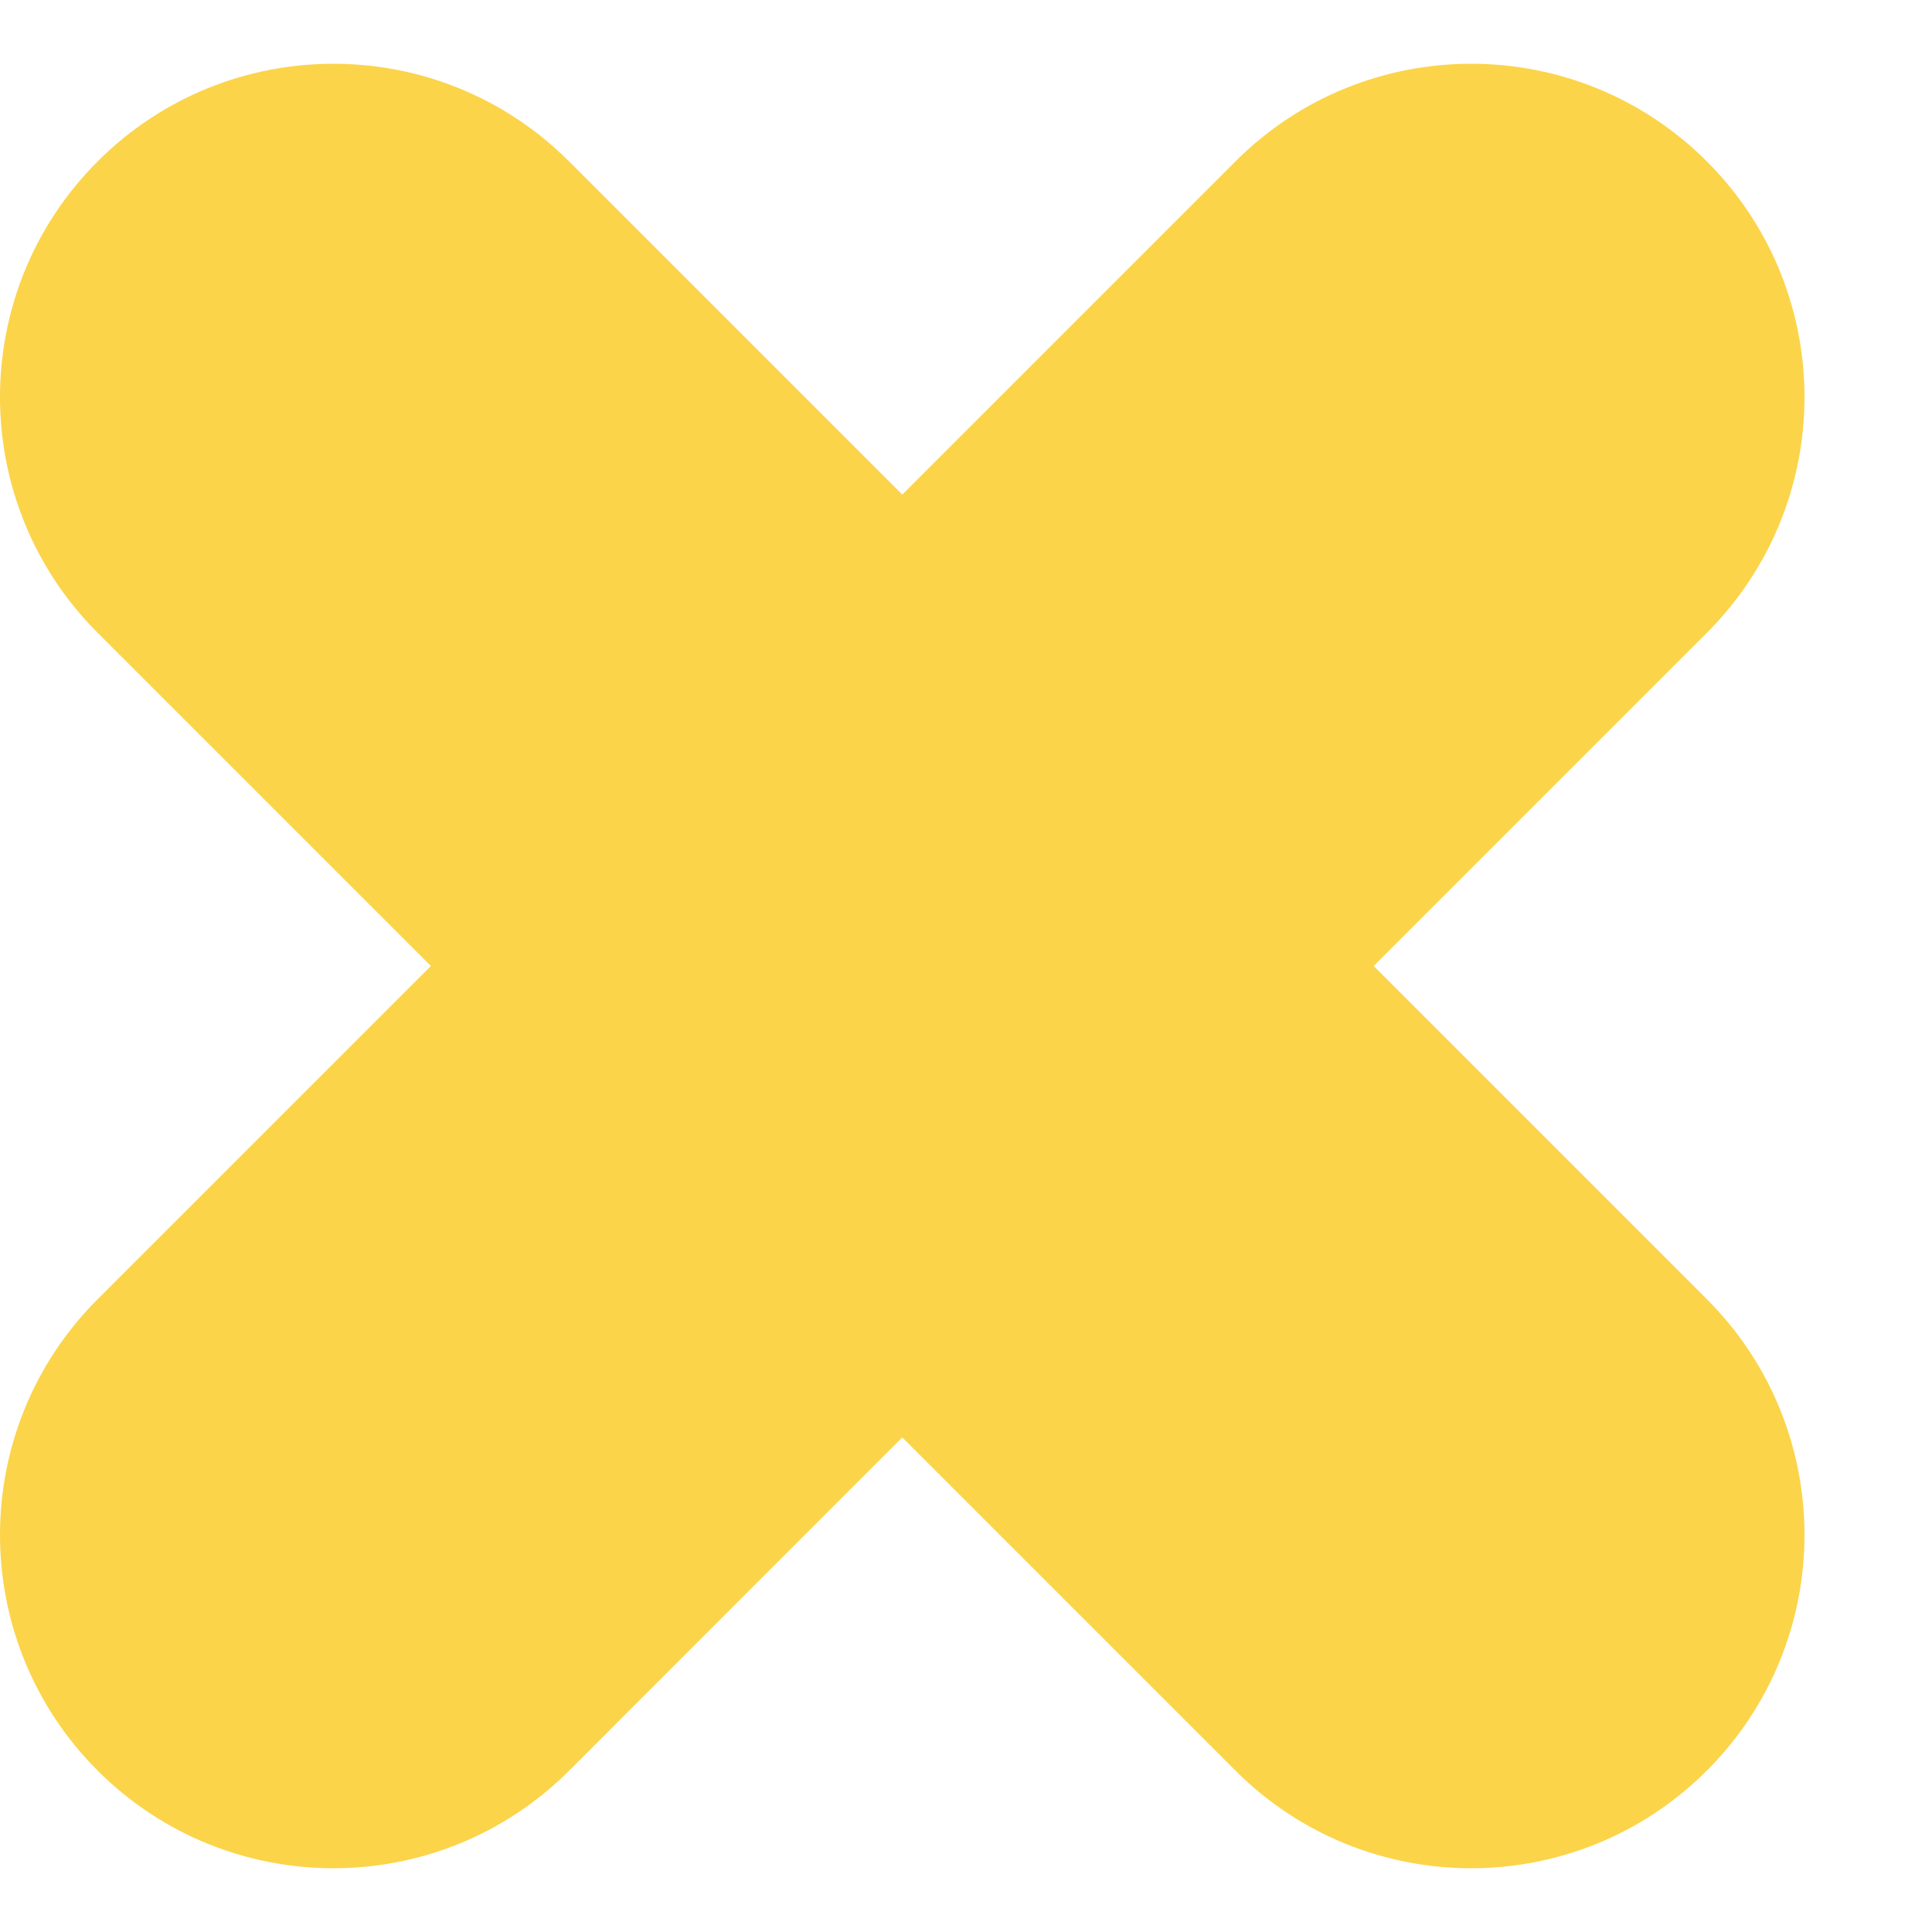
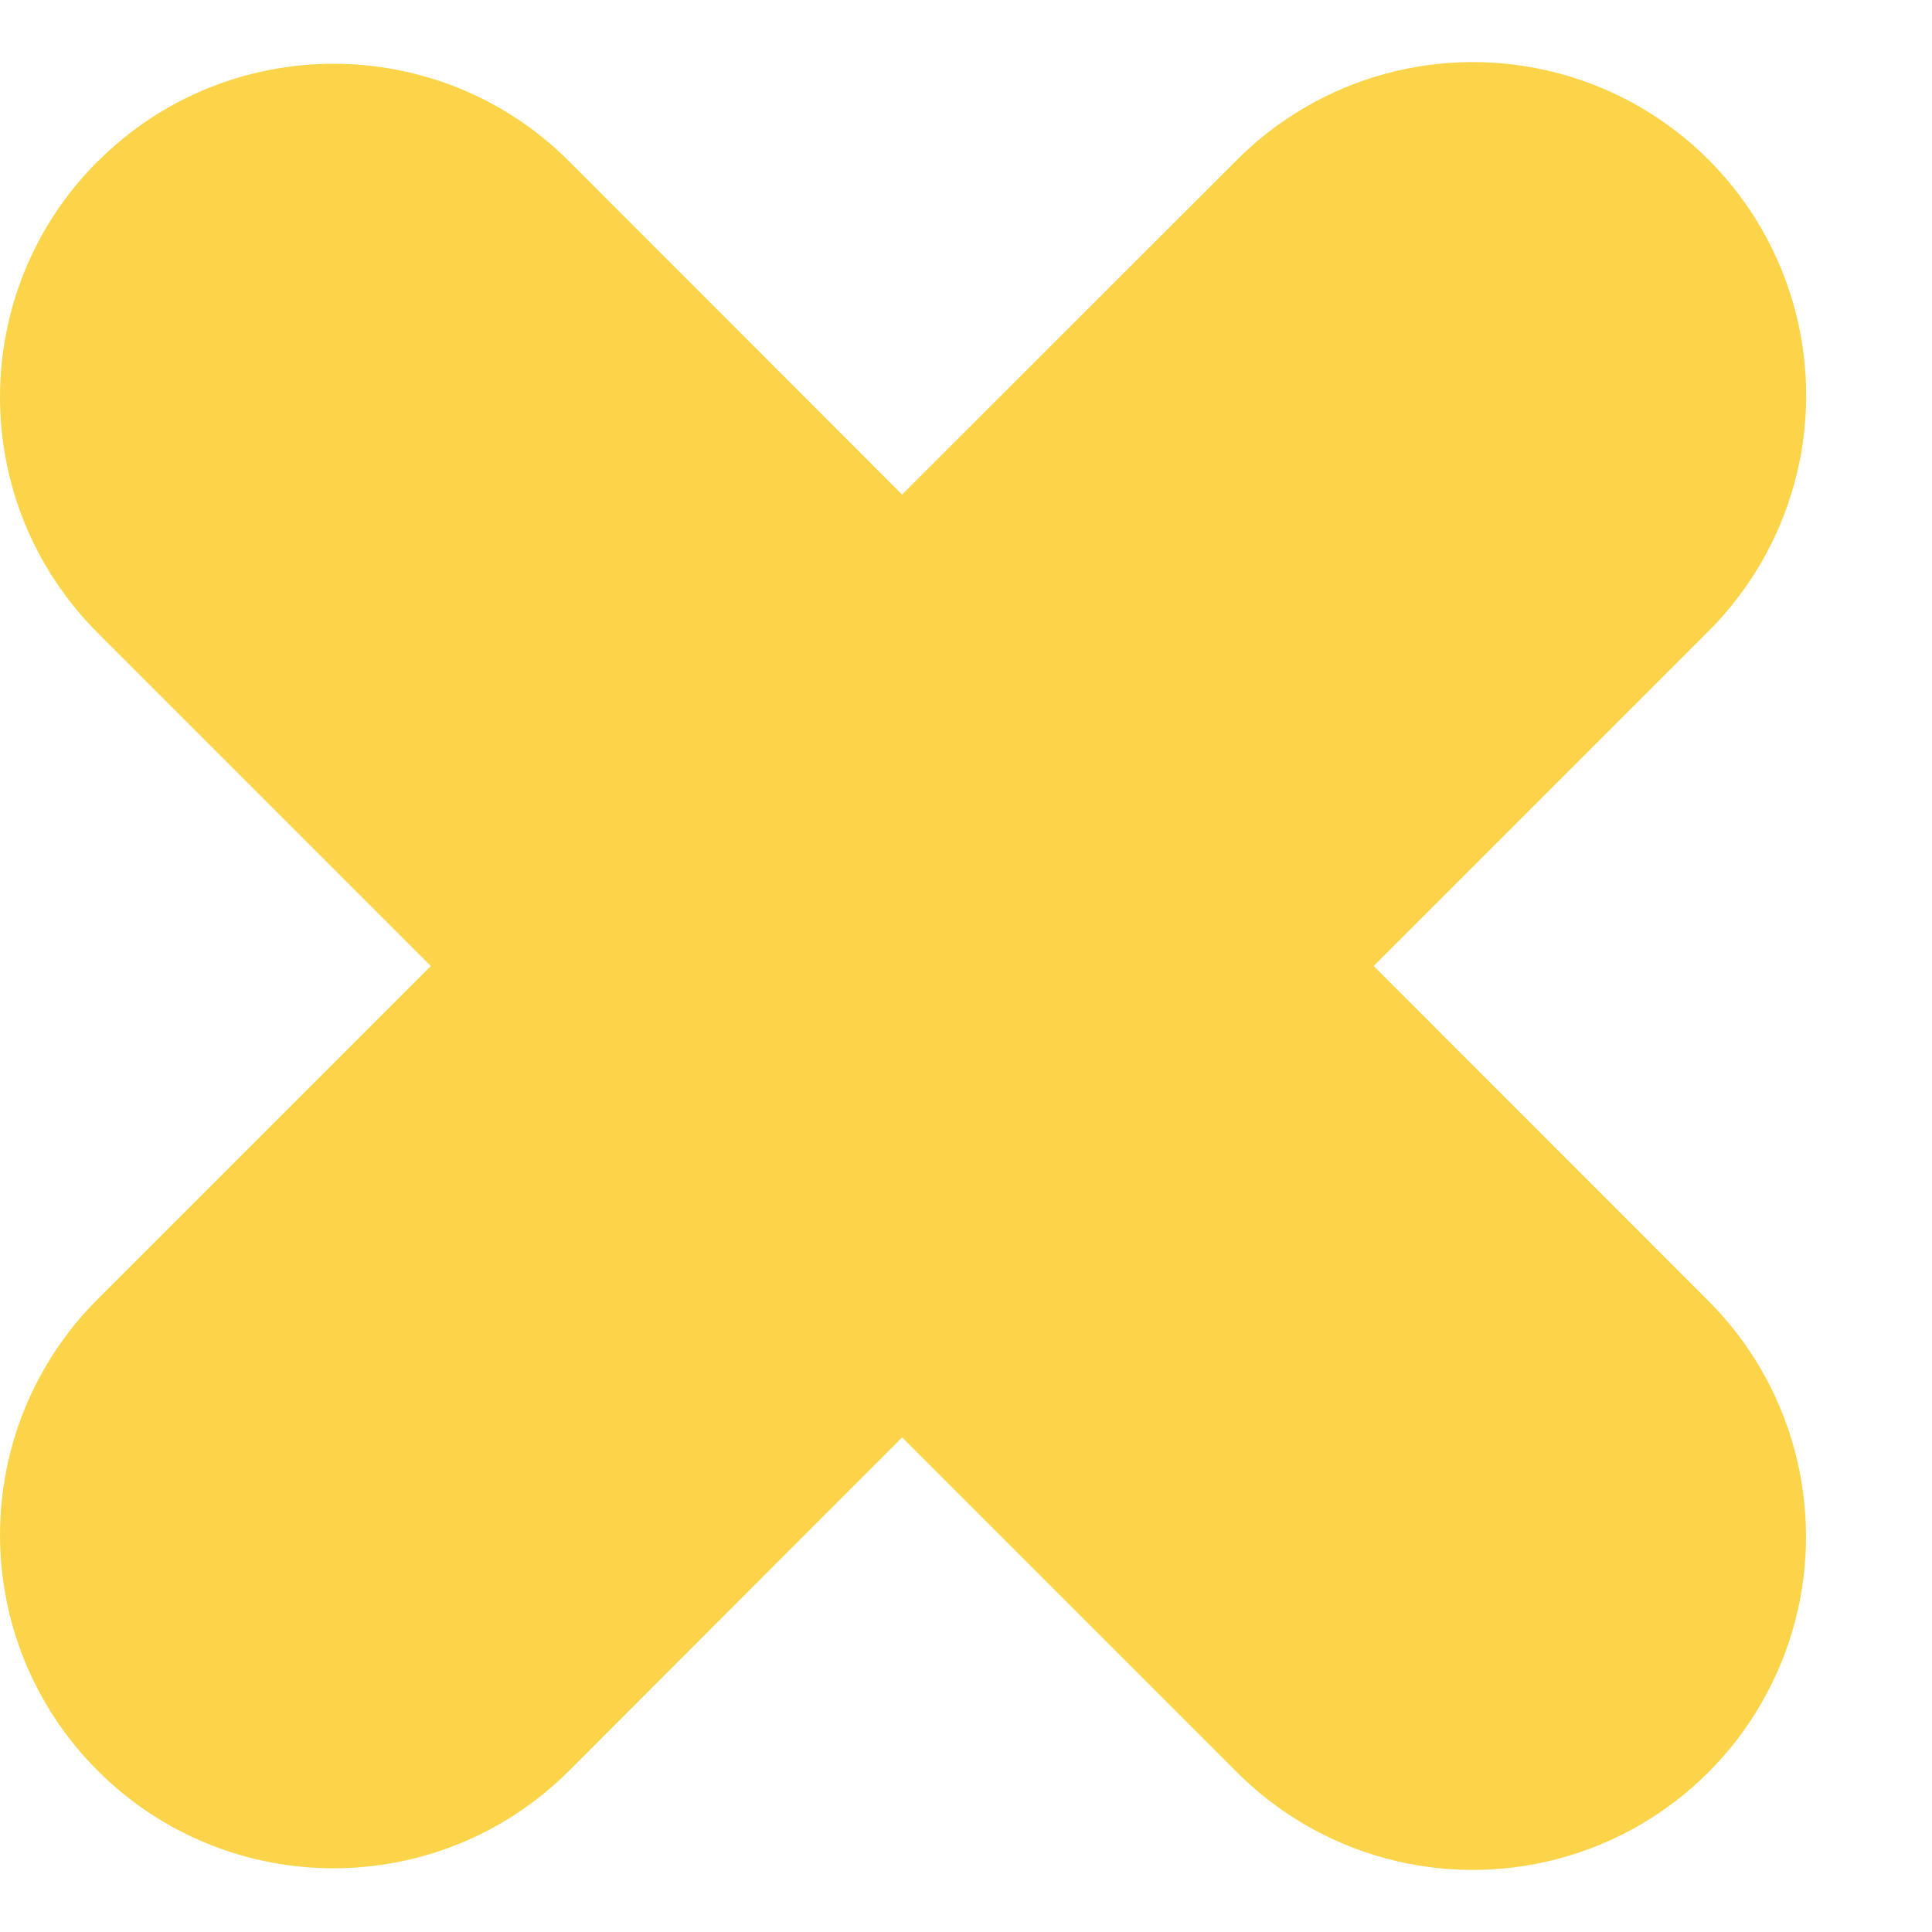
- <svg xmlns="http://www.w3.org/2000/svg" width="13" height="13" viewBox="0 0 13 13" fill="none">
-   <path fill-rule="evenodd" clip-rule="evenodd" d="M0.657 1.086C-0.219 1.962 -0.219 3.382 0.657 4.258L2.899 6.5L0.657 8.742C-0.219 9.618 -0.219 11.038 0.657 11.914C1.533 12.79 2.954 12.79 3.83 11.914L6.071 9.672L8.313 11.914C9.189 12.79 10.609 12.79 11.485 11.914C12.361 11.038 12.361 9.617 11.485 8.742L9.243 6.5L11.485 4.258C12.361 3.382 12.361 1.962 11.485 1.086C10.609 0.21 9.189 0.21 8.313 1.086L6.071 3.328L3.829 1.086C2.953 0.21 1.533 0.21 0.657 1.086Z" fill="#FBD44A" />
+ <svg xmlns="http://www.w3.org/2000/svg" width="13" height="13" fill="none">
+   <path fill-rule="evenodd" clip-rule="evenodd" d="M.657 1.086a2.243 2.243 0 000 3.172L2.899 6.5.657 8.742a2.243 2.243 0 103.173 3.172l2.24-2.242 2.242 2.242a2.243 2.243 0 103.172-3.172L9.243 6.5l2.242-2.242a2.243 2.243 0 10-3.172-3.172L6.07 3.328 3.83 1.086a2.243 2.243 0 00-3.172 0z" fill="#FBD44A" />
</svg>
